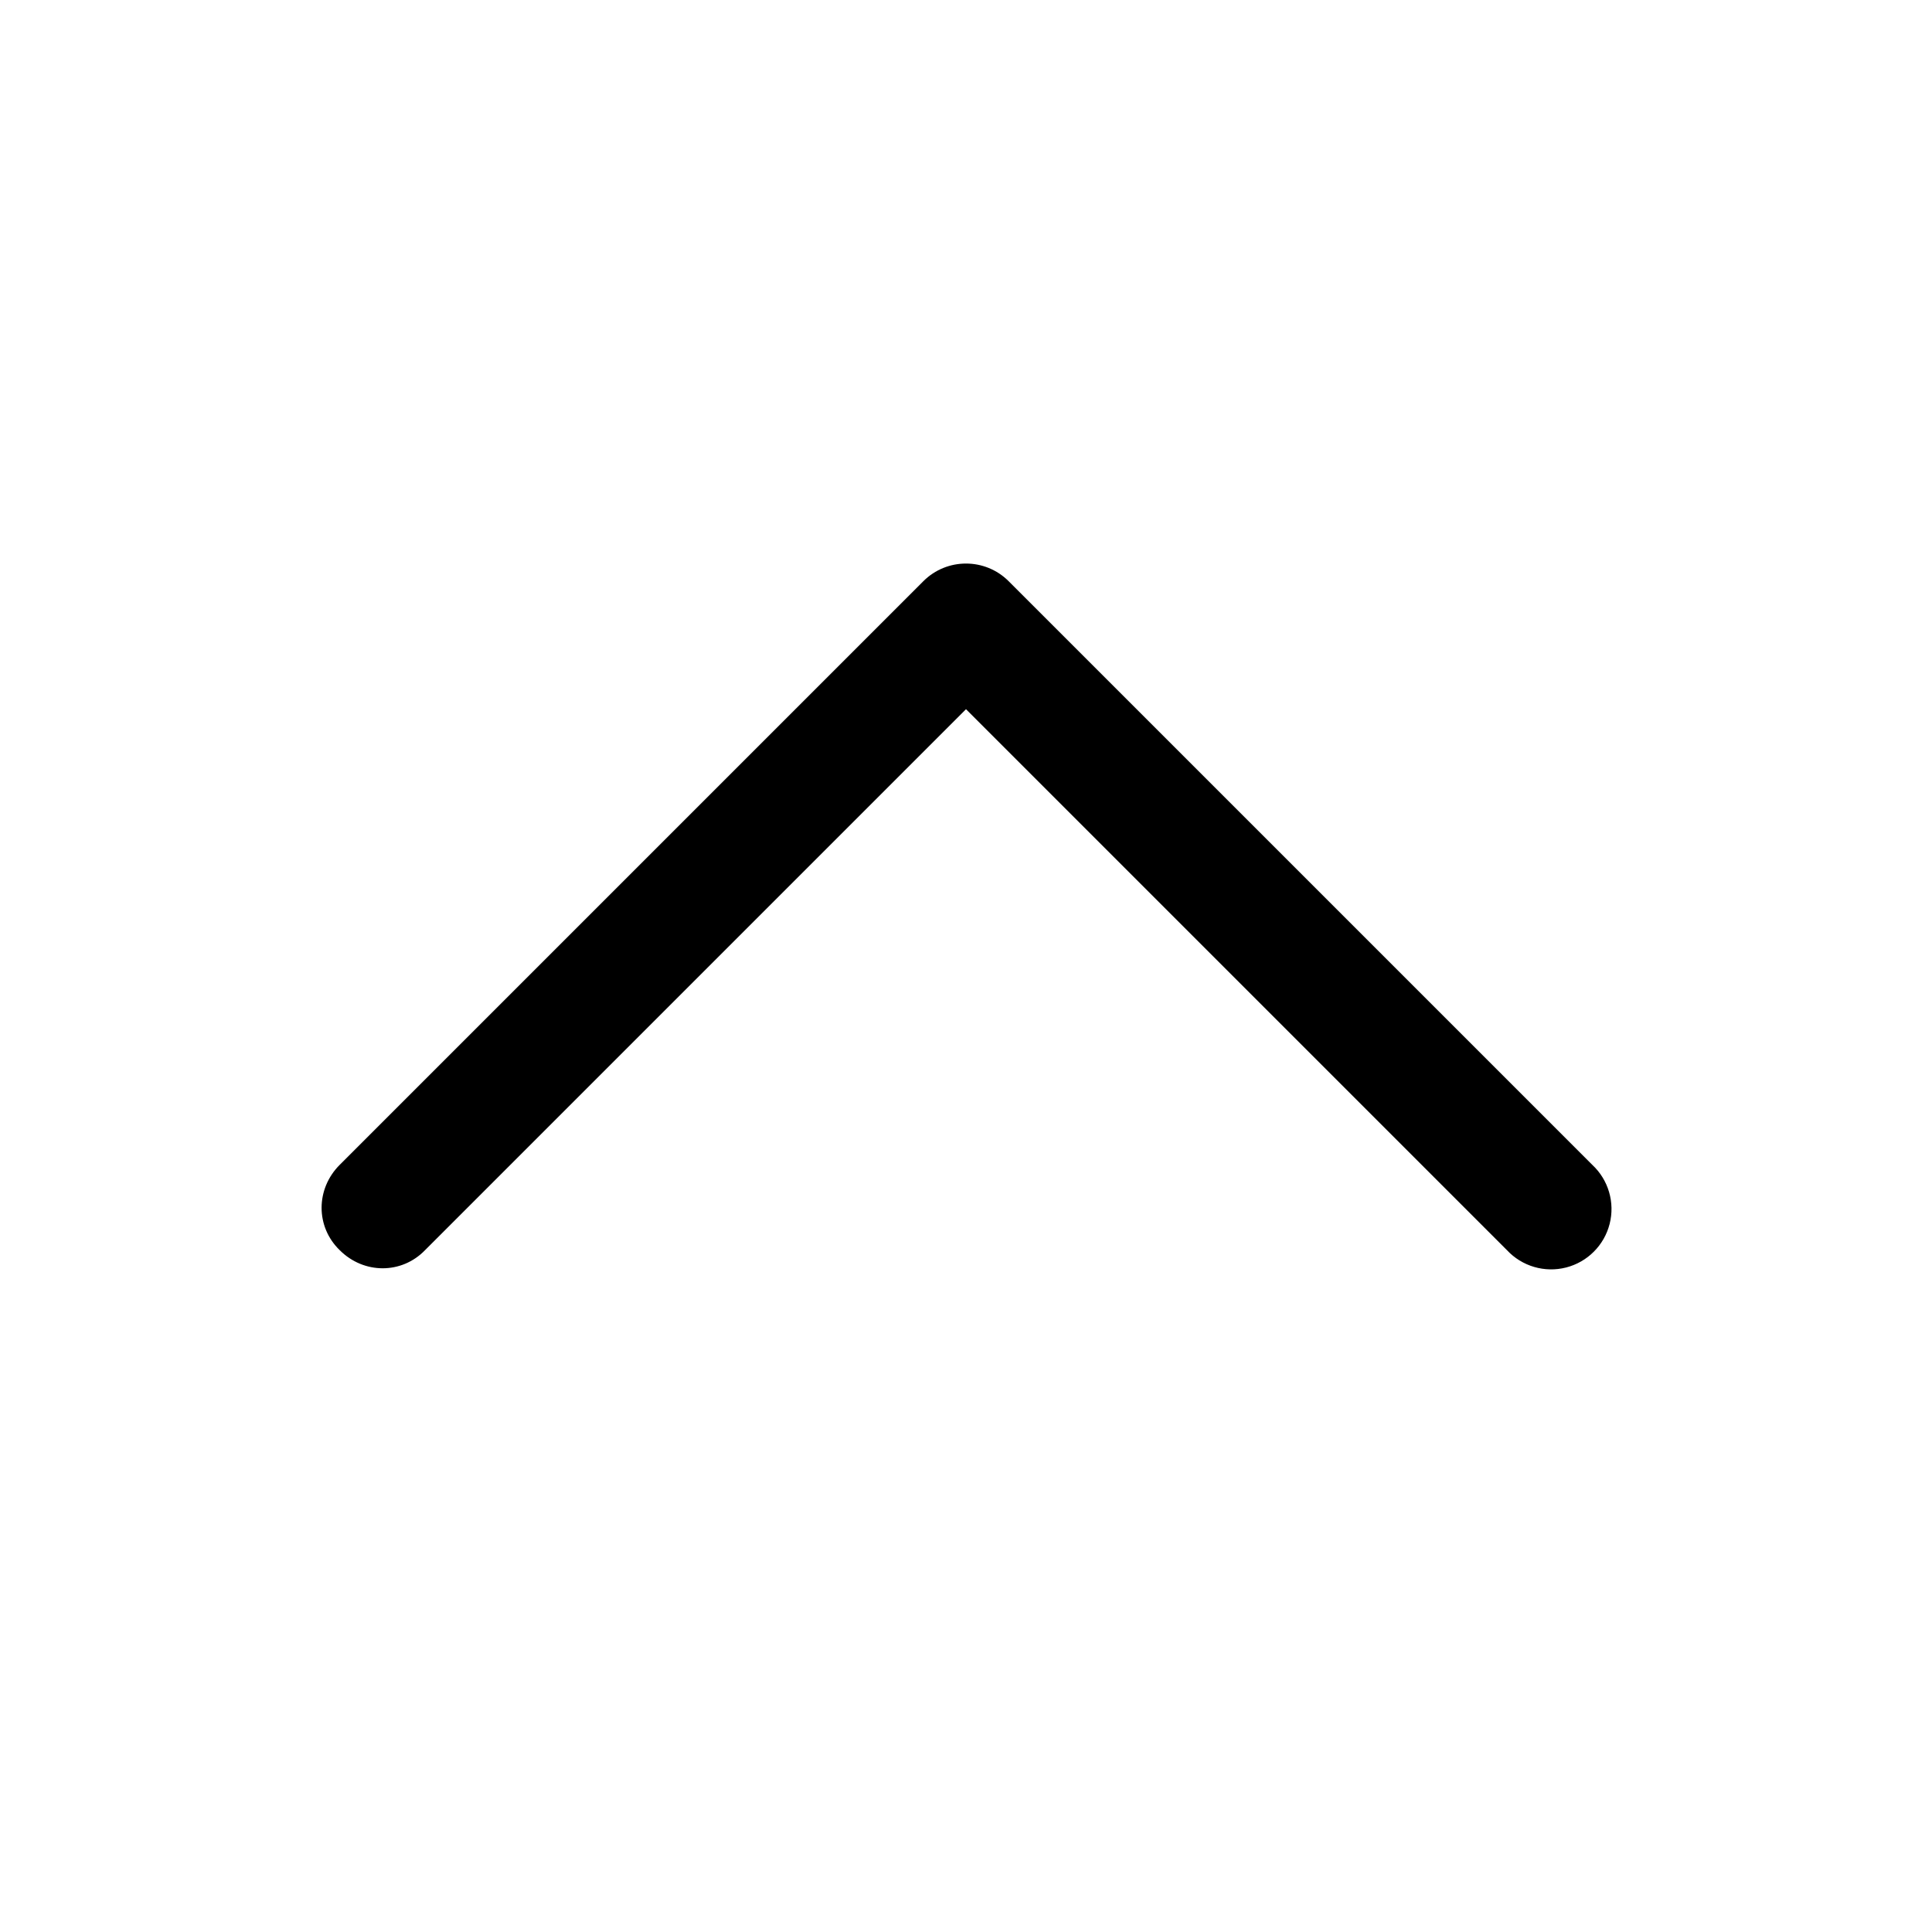
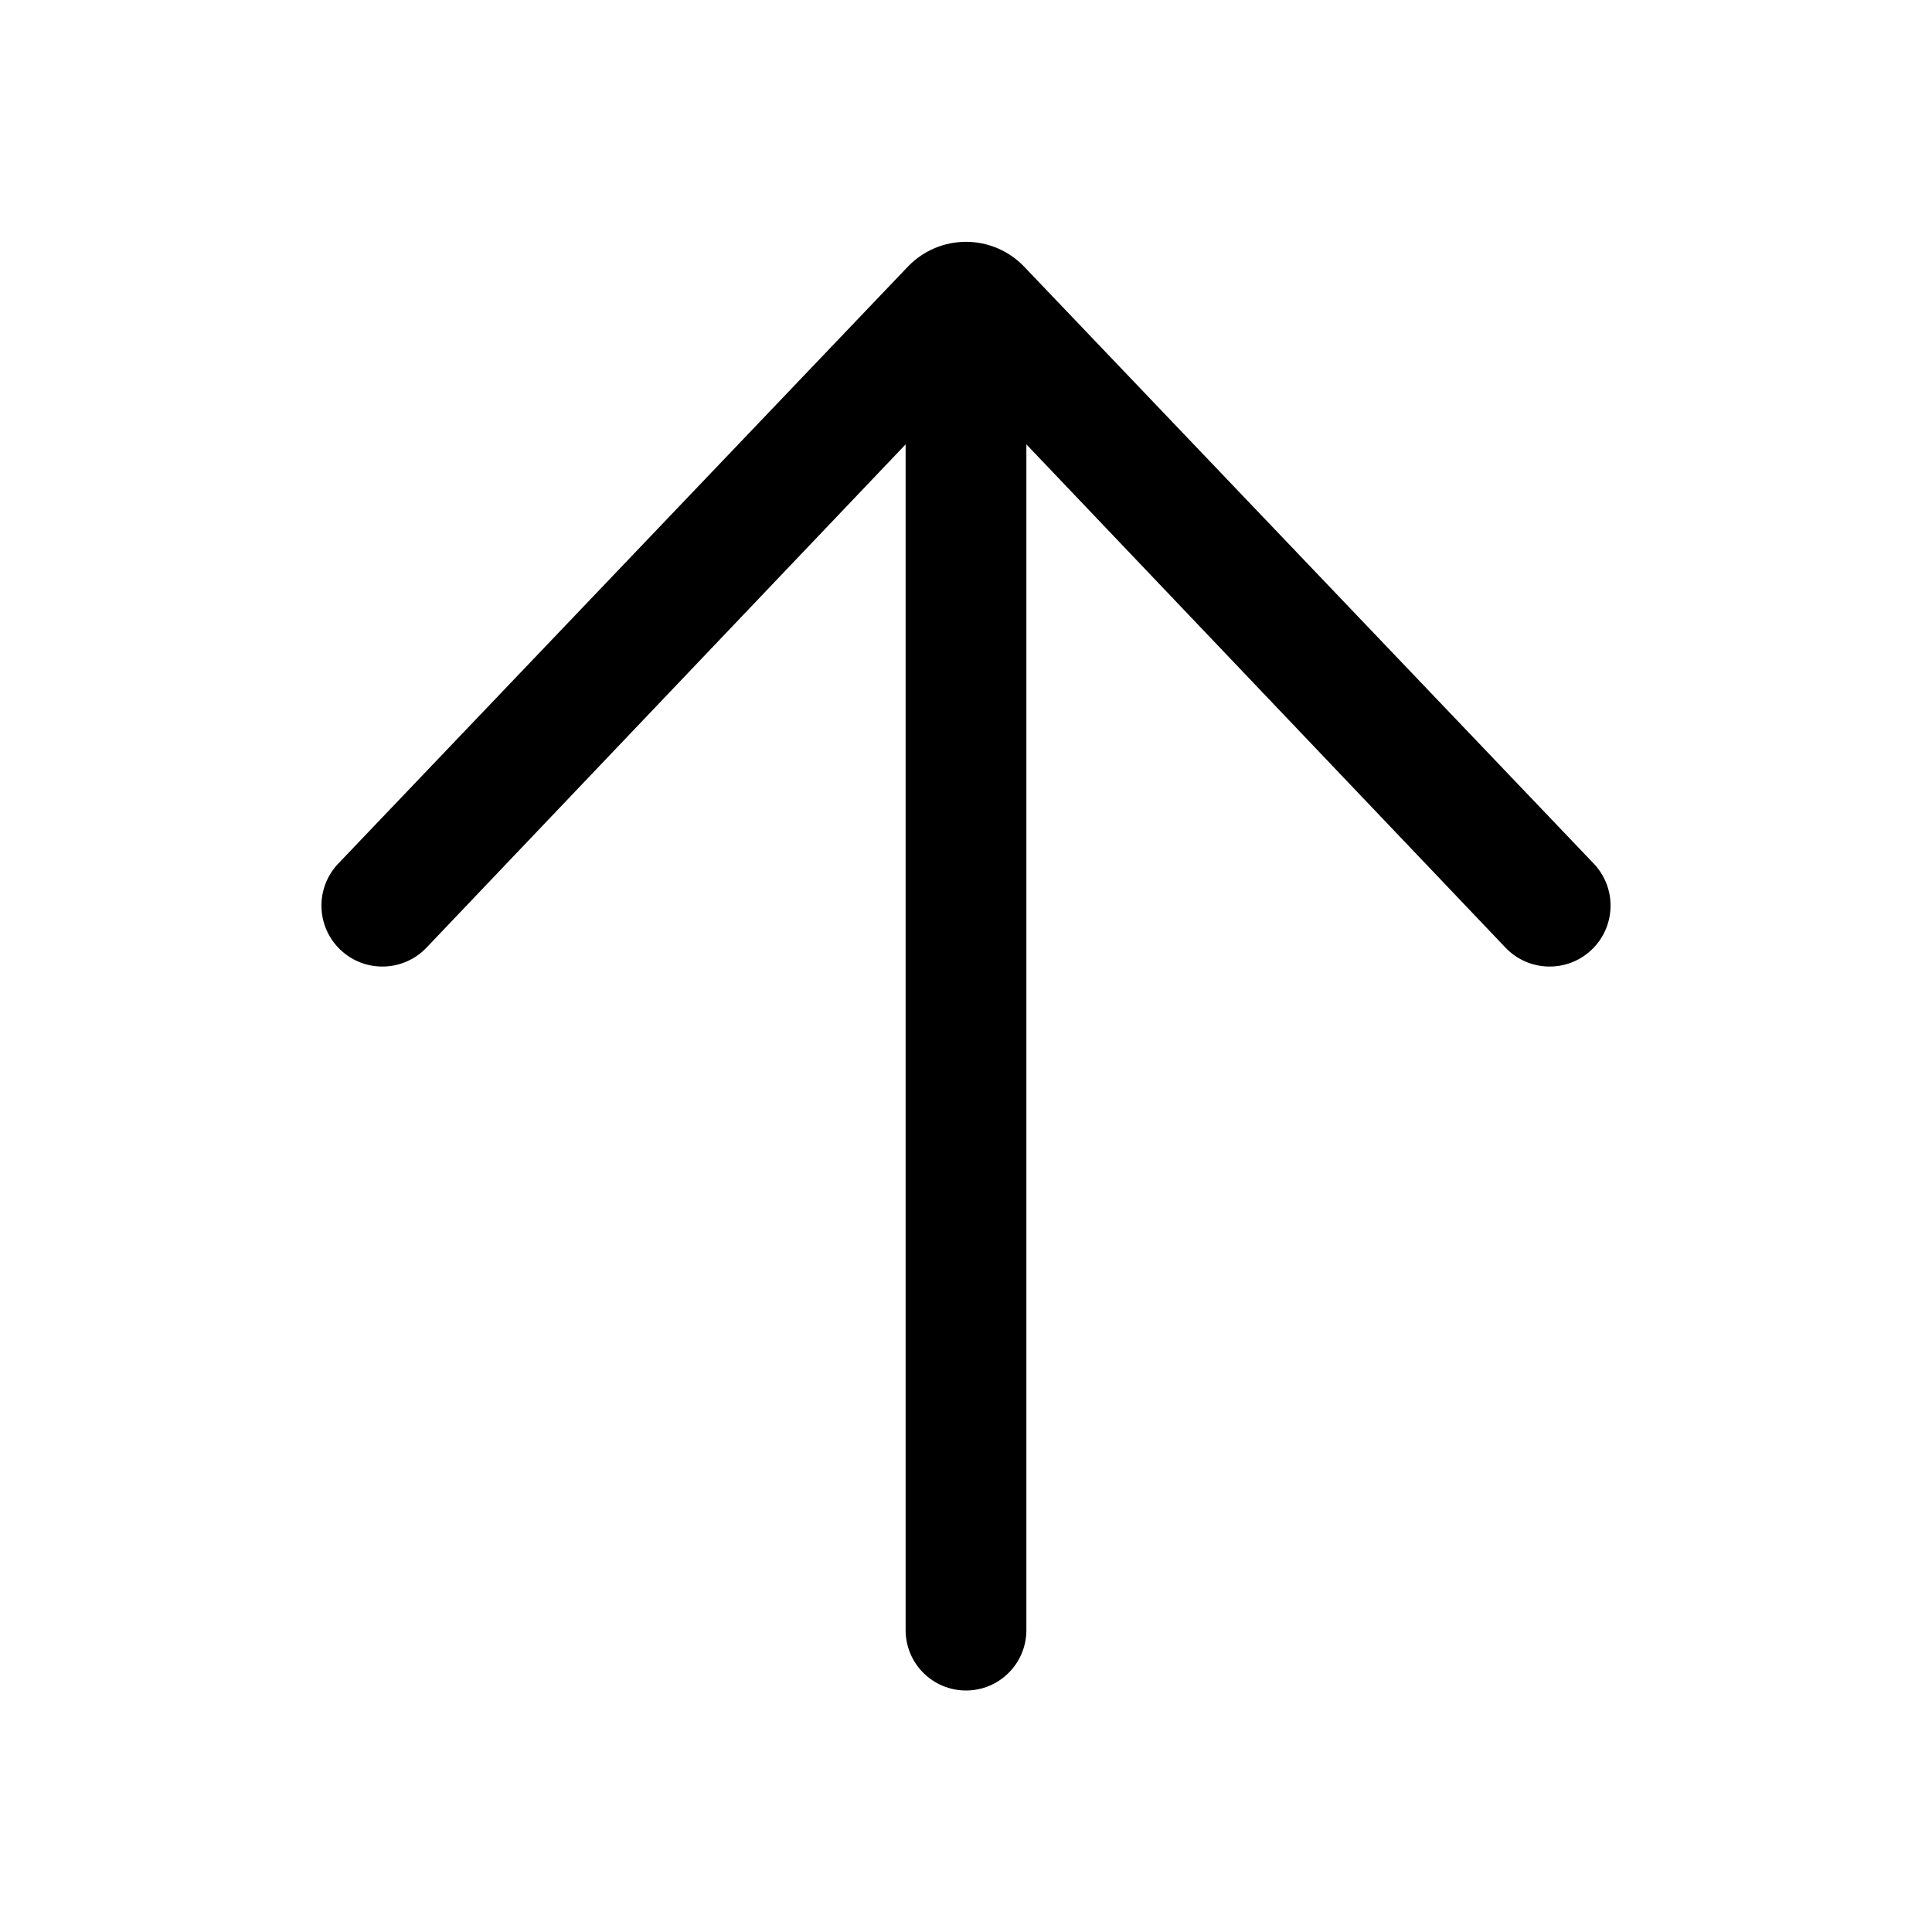
<svg xmlns="http://www.w3.org/2000/svg" width="24" height="24" viewBox="0 0 24 24">
-   <path fill="currentColor" d="M4.22 15.53c.3.3.77.3 1.06 0L12 8.81l6.72 6.72a.75.75 0 1 0 1.06-1.06l-7.25-7.25a.75.75 0 0 0-1.06 0l-7.25 7.25c-.3.3-.3.77 0 1.06" />
+   <path fill="currentColor" d="M4.2 10.73a.75.75 0 0 0 1.1 1.04l5.95-6.25v14.73a.75.75 0 0 0 1.5 0V5.52l5.95 6.25a.75.75 0 0 0 1.1-1.04l-7.08-7.42a1 1 0 0 0-1.44 0z" />
</svg>
